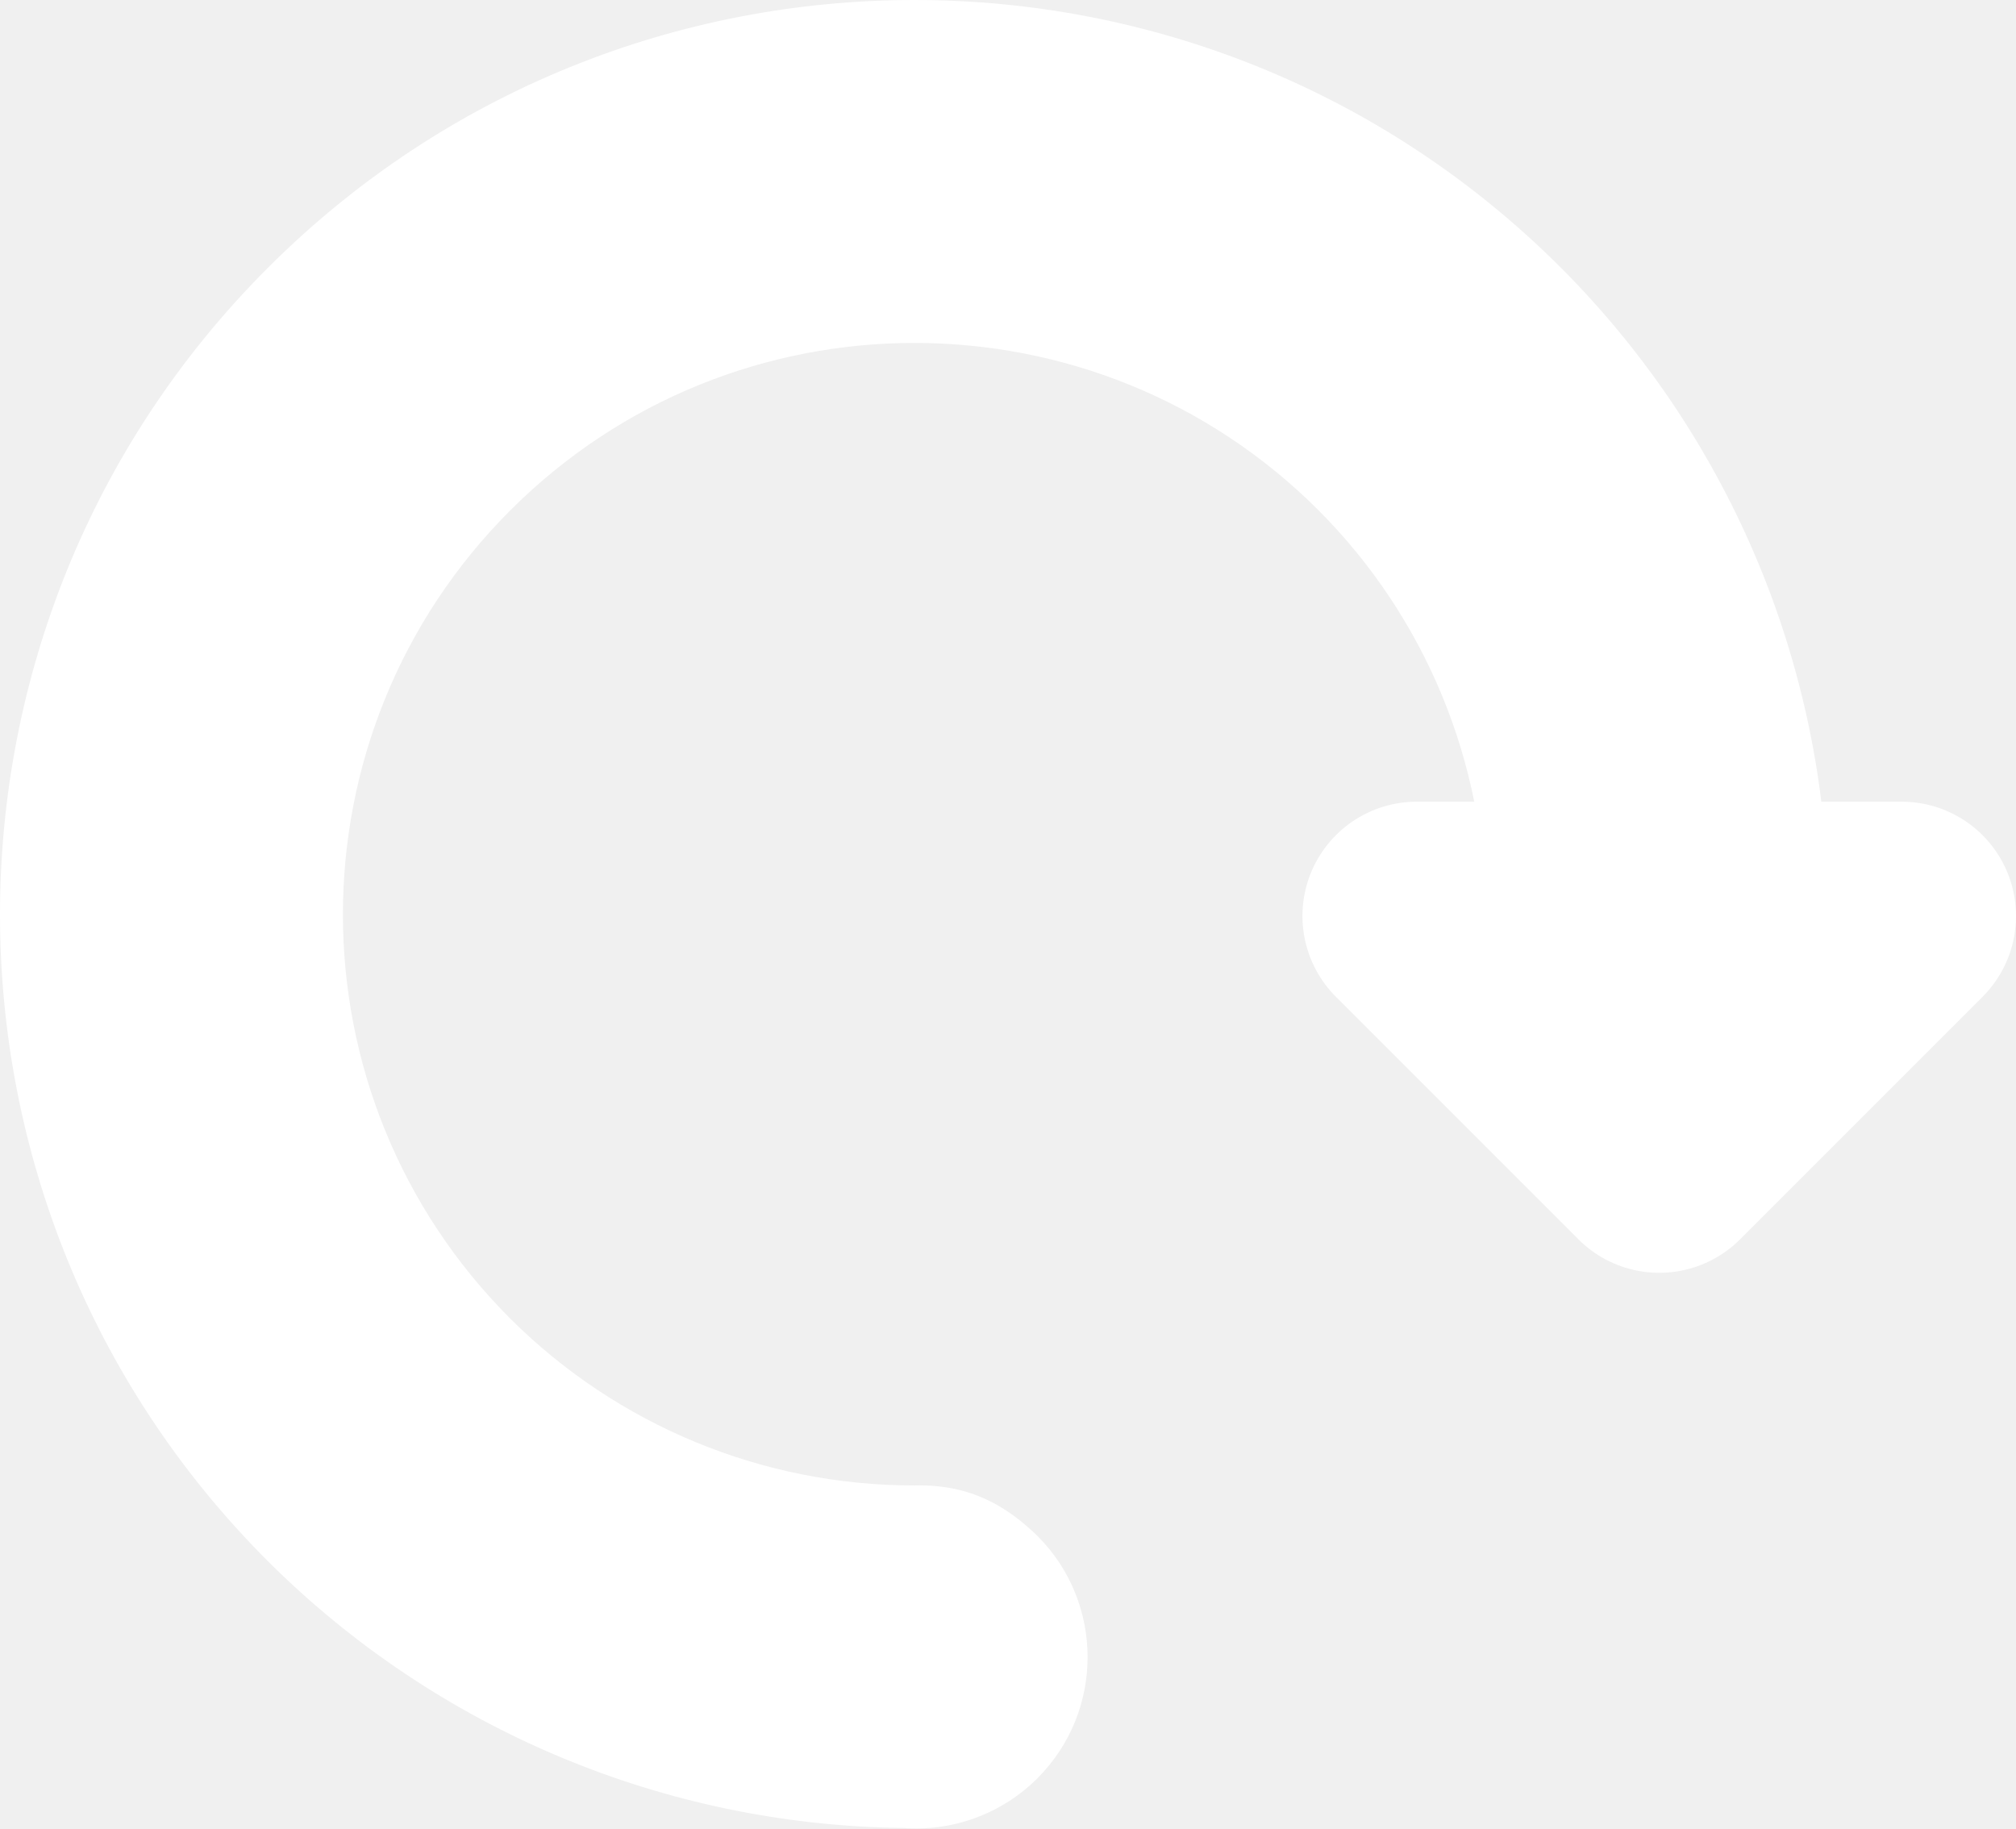
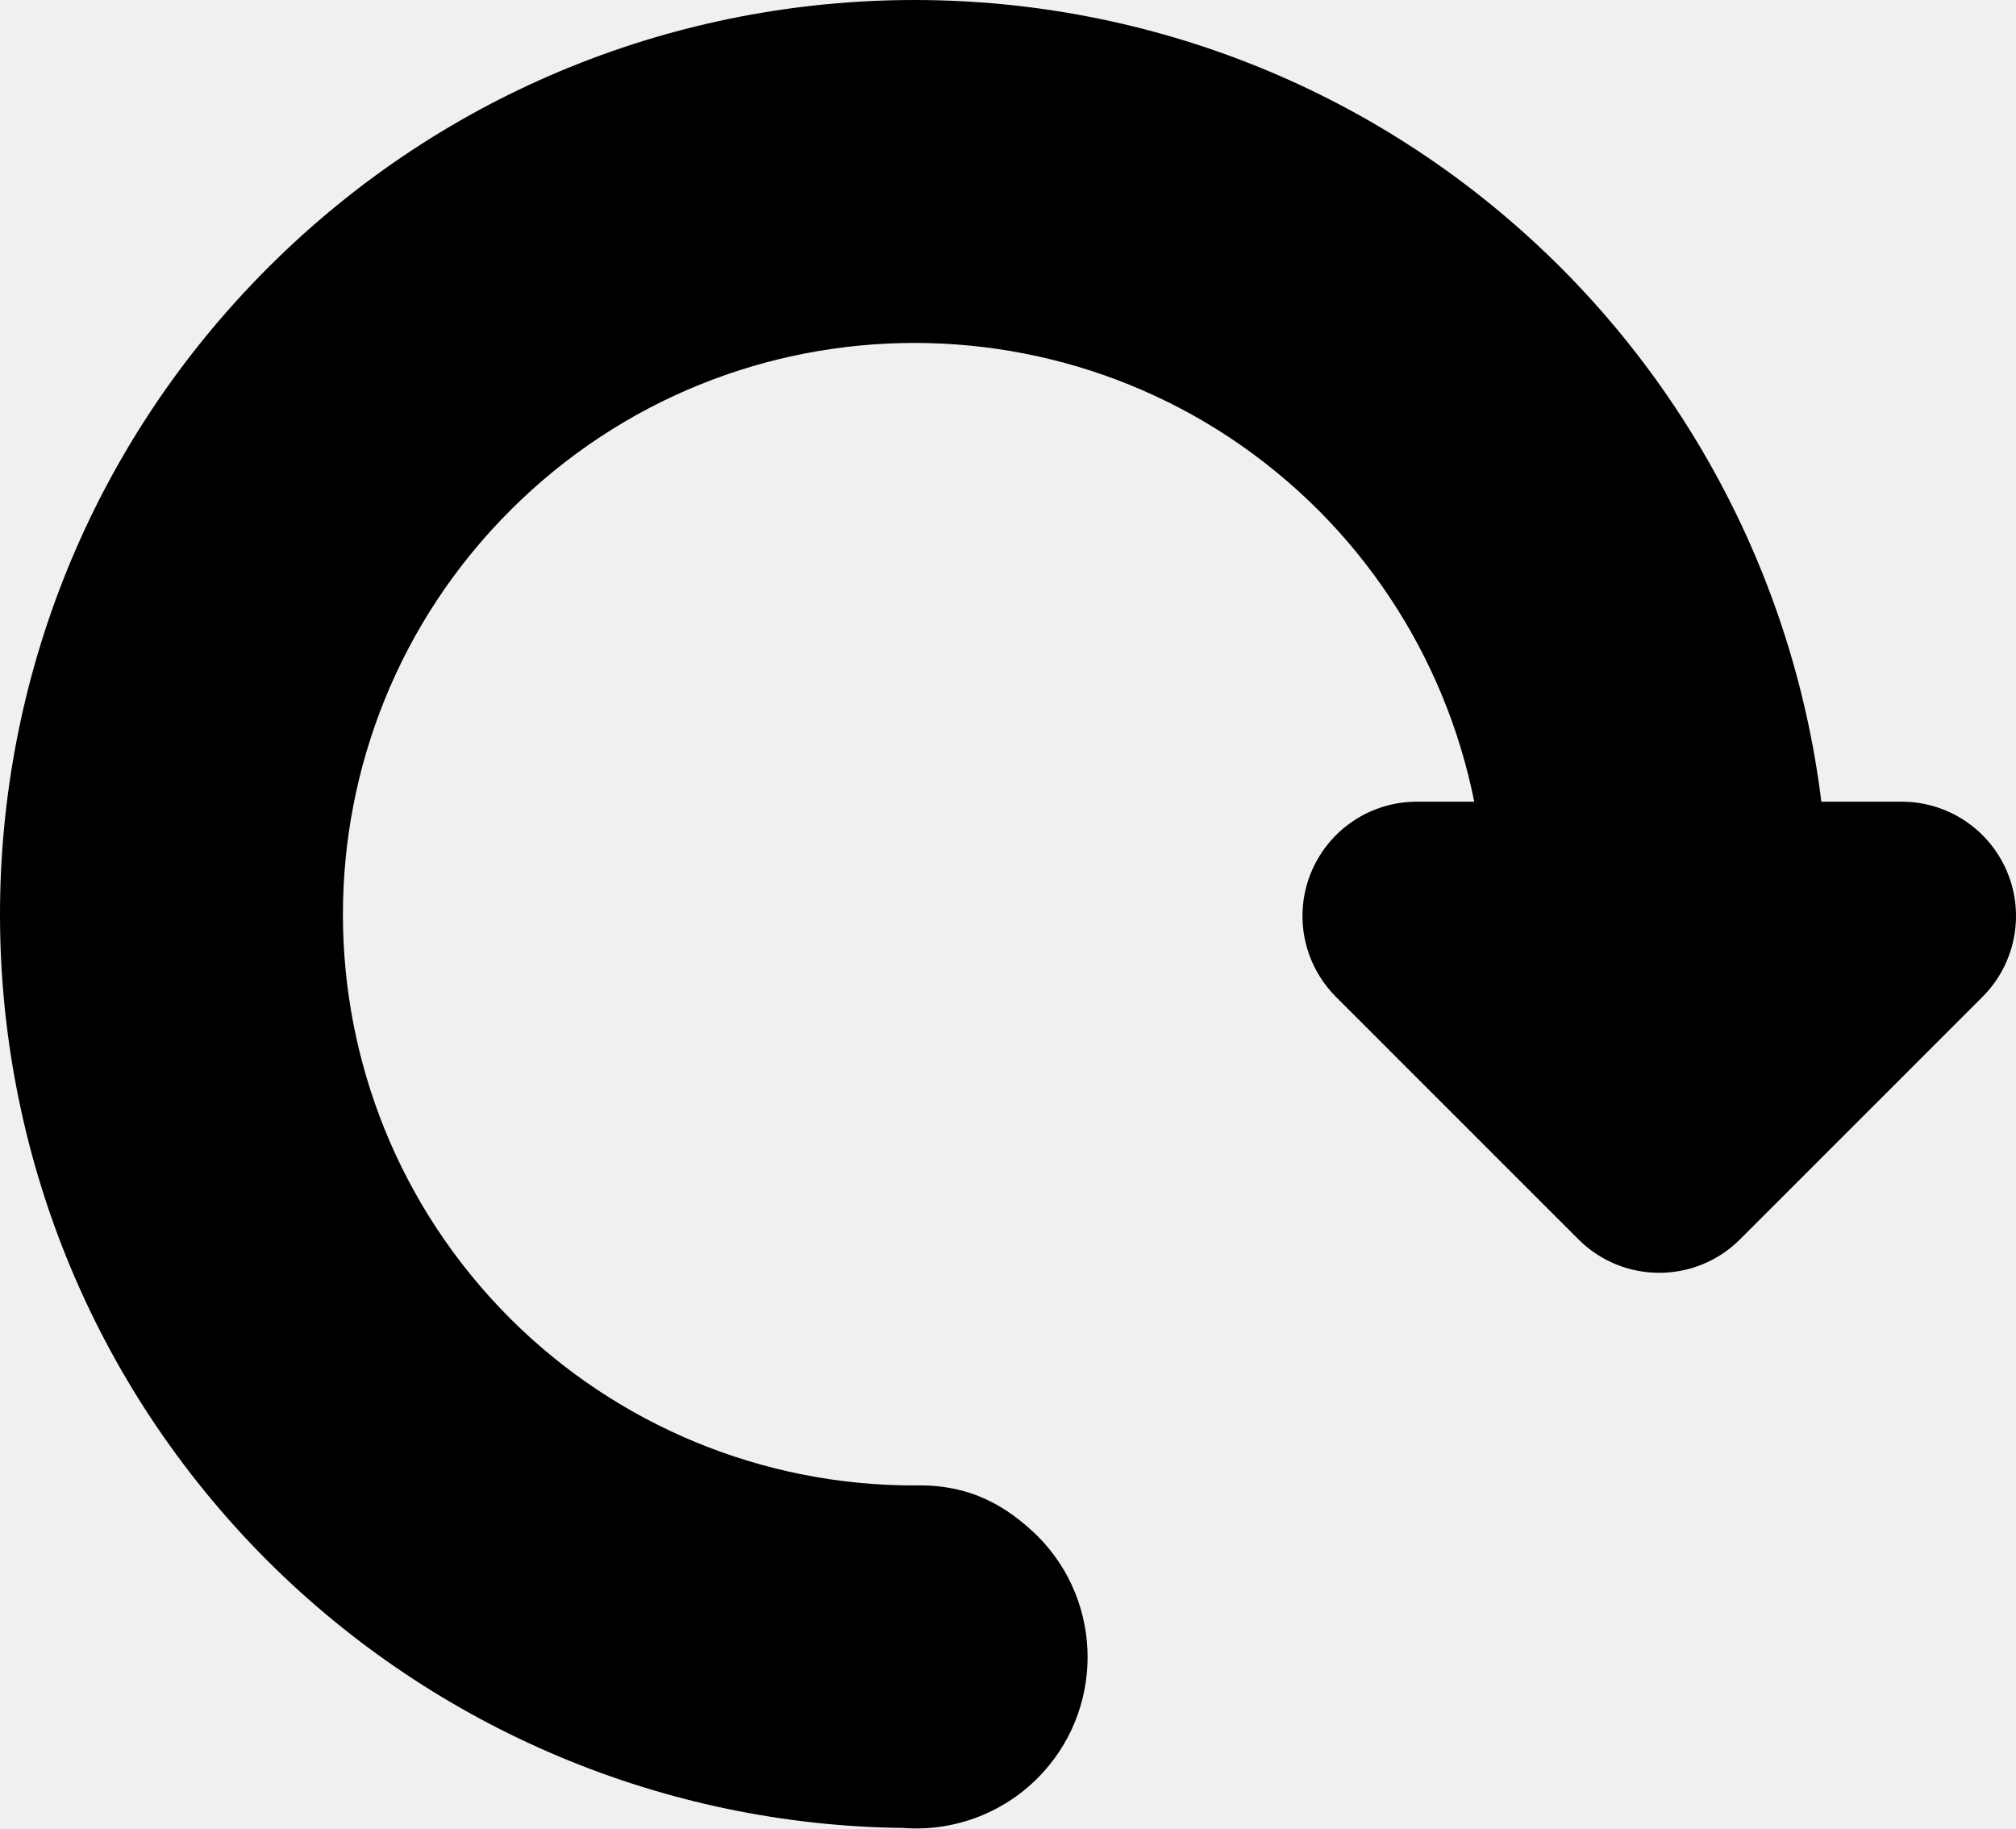
<svg xmlns="http://www.w3.org/2000/svg" width="881.842" height="799.768" viewBox="0 0 233.321 211.605" version="1.1" id="svg5">
  <defs id="defs2">
    </defs>
  <g id="layer1" transform="translate(-15.63132,-26.48906)">
-     <g id="g2735" transform="matrix(-0.7071068,0.7071068,0.7071068,0.7071068,121.4647,-54.76628)">
-       <path id="path2464" style="fill:#ffffff;fill-opacity:1;stroke:none;stroke-width:19.237;stroke-linecap:round;stroke-linejoin:round;paint-order:stroke fill markers" d="m 132.292,26.458 c -58.45,2e-6 -105.833,47.383 -105.833,105.833 0.028,28.058 11.196,54.957 31.05,74.783 l 28.061,-28.061 C 73.159,166.63 66.172,149.824 66.146,132.292 c -10e-7,-36.531 29.614,-66.146 66.146,-66.146 36.531,3e-6 66.146,29.615 66.146,66.146 -0.026,17.533 -7.013,34.338 -19.424,46.722 -4.74,4.503 -5.856,9.353 -5.935,14.185 0,10.959 8.884,19.844 19.844,19.844 5.788,-0.005 11.285,-2.537 15.051,-6.932 19.29,-19.734 30.109,-46.223 30.151,-73.819 0,-58.45 -47.383,-105.833 -105.833,-105.833 z" />
-       <path id="rect2728" style="fill:#ffffff;fill-opacity:1;stroke:#ffffff;stroke-width:26.458;stroke-linecap:round;stroke-linejoin:round;stroke-dasharray:none;stroke-opacity:1;paint-order:stroke fill markers" d="m 91.308,173.521 -39.687,39.688 h 39.687 z" />
+     <g id="g2735" transform="matrix(-0.7071068,0.7071068,0.7071068,0.7071068,121.4647,-54.76628)" style="stroke:none;fill-opacity:1">
+       <path id="path2464" style="stroke-width:19.237;stroke-linecap:round;stroke-linejoin:round;paint-order:stroke fill markers;stroke:none;fill-opacity:1" d="m 132.292,26.458 c -58.45,2e-6 -105.833,47.383 -105.833,105.833 0.028,28.058 11.196,54.957 31.05,74.783 l 28.061,-28.061 C 73.159,166.63 66.172,149.824 66.146,132.292 c -10e-7,-36.531 29.614,-66.146 66.146,-66.146 36.531,3e-6 66.146,29.615 66.146,66.146 -0.026,17.533 -7.013,34.338 -19.424,46.722 -4.74,4.503 -5.856,9.353 -5.935,14.185 0,10.959 8.884,19.844 19.844,19.844 5.788,-0.005 11.285,-2.537 15.051,-6.932 19.29,-19.734 30.109,-46.223 30.151,-73.819 0,-58.45 -47.383,-105.833 -105.833,-105.833 z" />
+       <g id="rect2728" style="stroke:none;fill-opacity:1">
+         <path style="color:#000000;stroke-linecap:round;stroke-linejoin:round;-inkscape-stroke:none;paint-order:stroke fill markers;stroke:none;fill-opacity:1" d="m 88.727,160.549 a 13.23,13.23 0 0 0 -6.773,3.617 l -39.688,39.688 a 13.23,13.23 0 0 0 9.355,22.584 h 39.688 a 13.23,13.23 0 0 0 13.229,-13.229 v -39.688 A 13.23,13.23 0 0 0 88.727,160.549 Z" id="path2164" />
+         <path style="color:#000000;stroke-width:26.458;stroke-linecap:round;stroke-linejoin:round;-inkscape-stroke:none;paint-order:stroke fill markers;stroke:none;fill-opacity:1" d="m 91.308,173.521 -39.687,39.688 h 39.687 z" id="path2166" />
+       </g>
    </g>
  </g>
</svg>
